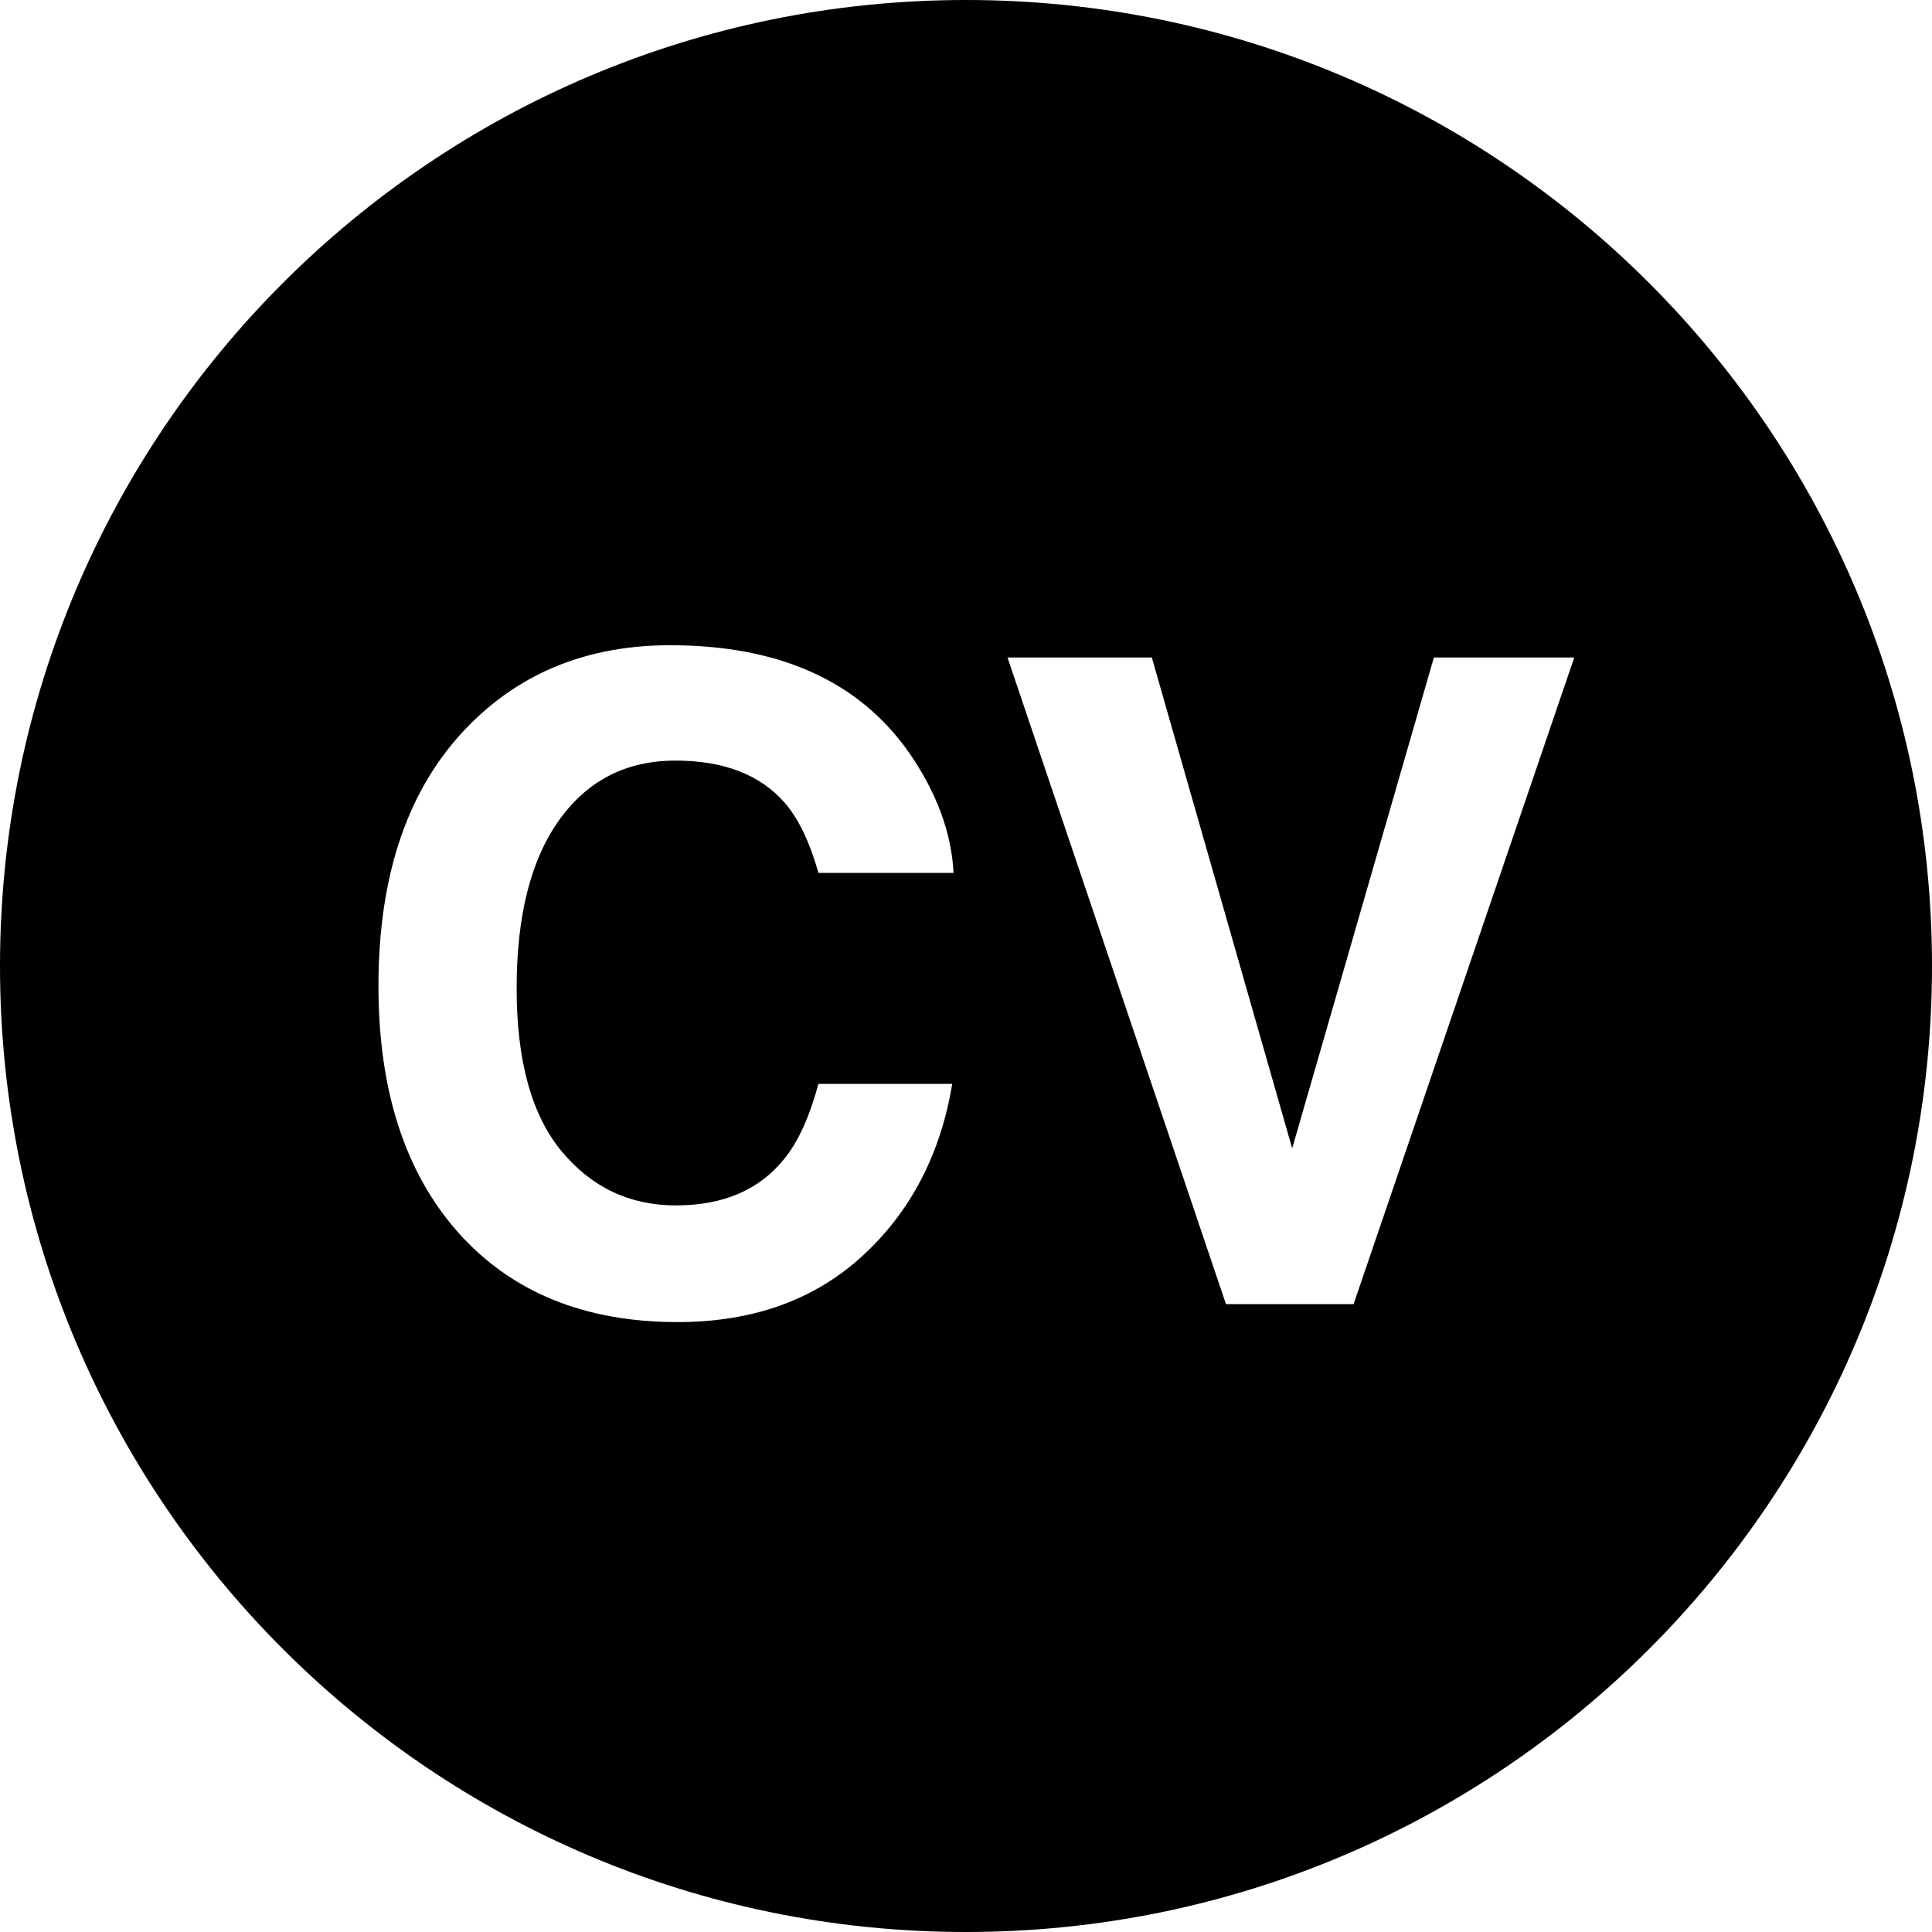
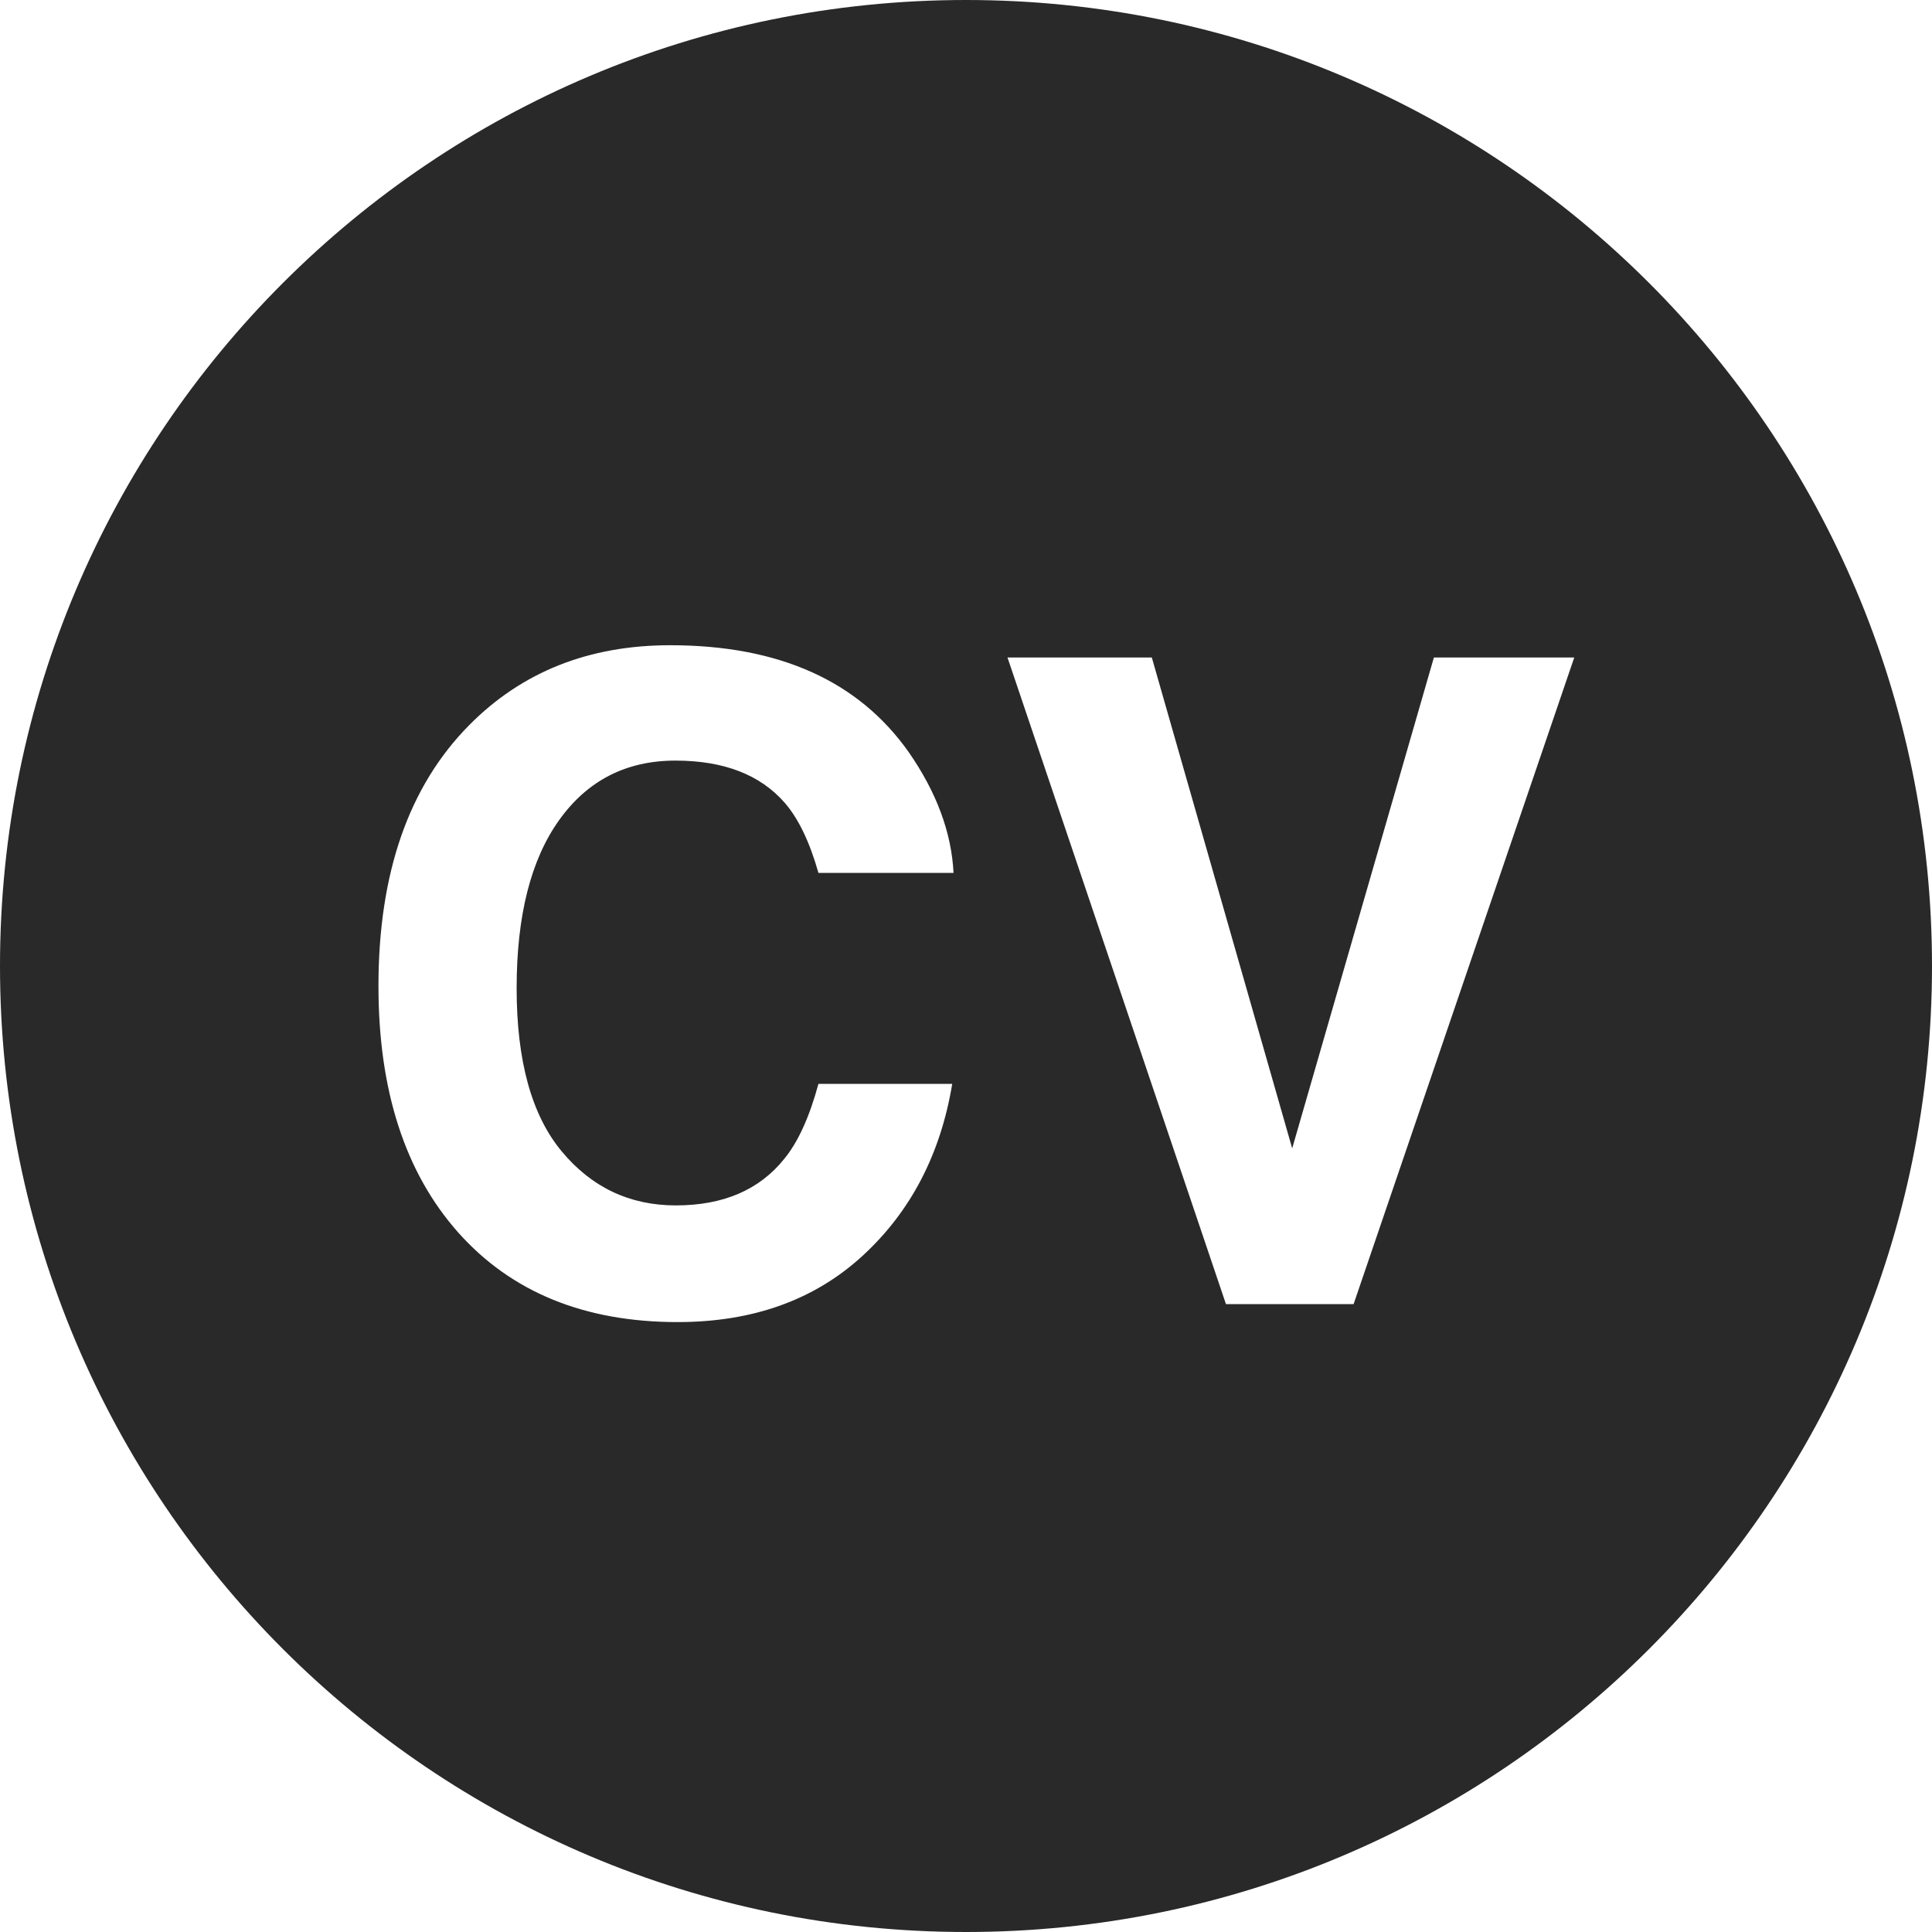
<svg xmlns="http://www.w3.org/2000/svg" width="200px" height="200px" viewBox="0 0 200 200" version="1.1">
  <g id="Page-1" stroke="none" stroke-width="1" fill="none" fill-rule="evenodd">
-     <path d="M100,200 C44.772,200 0,155.228 0,100 C0,44.772 44.772,0 100,0 C155.228,0 200,44.772 200,100 C200,155.228 155.228,200 100,200 Z M39.178,102.078 C39.178,112.885 41.933,121.392 47.442,127.598 C52.952,133.774 60.52,136.862 70.147,136.862 C77.928,136.862 84.308,134.576 89.288,130.005 C94.268,125.434 97.363,119.5 98.574,112.204 L84.724,112.204 C83.786,115.655 82.605,118.244 81.182,119.969 C78.609,123.178 74.87,124.783 69.966,124.783 C65.183,124.783 61.24,122.913 58.136,119.175 C55.033,115.436 53.482,109.813 53.482,102.305 C53.482,94.797 54.95,88.992 57.887,84.89 C60.823,80.788 64.834,78.737 69.92,78.737 C74.916,78.737 78.685,80.19 81.228,83.096 C82.65,84.731 83.816,87.153 84.724,90.362 L98.71,90.362 C98.499,86.184 96.955,82.022 94.079,77.874 C88.872,70.487 80.637,66.794 69.375,66.794 C60.959,66.794 54.027,69.549 48.578,75.059 C42.311,81.386 39.178,90.392 39.178,102.078 Z M148.435,68.065 L133.767,118.879 L119.236,68.065 L104.296,68.065 L126.91,135 L140.125,135 L162.966,68.065 L148.435,68.065 Z" id="Combined-Shape" fill="#000000" />
+     <path d="M100,200 C44.772,200 0,155.228 0,100 C0,44.772 44.772,0 100,0 C155.228,0 200,44.772 200,100 C200,155.228 155.228,200 100,200 Z M39.178,102.078 C39.178,112.885 41.933,121.392 47.442,127.598 C52.952,133.774 60.52,136.862 70.147,136.862 C77.928,136.862 84.308,134.576 89.288,130.005 C94.268,125.434 97.363,119.5 98.574,112.204 L84.724,112.204 C83.786,115.655 82.605,118.244 81.182,119.969 C78.609,123.178 74.87,124.783 69.966,124.783 C65.183,124.783 61.24,122.913 58.136,119.175 C55.033,115.436 53.482,109.813 53.482,102.305 C53.482,94.797 54.95,88.992 57.887,84.89 C60.823,80.788 64.834,78.737 69.92,78.737 C74.916,78.737 78.685,80.19 81.228,83.096 C82.65,84.731 83.816,87.153 84.724,90.362 L98.71,90.362 C98.499,86.184 96.955,82.022 94.079,77.874 C88.872,70.487 80.637,66.794 69.375,66.794 C60.959,66.794 54.027,69.549 48.578,75.059 C42.311,81.386 39.178,90.392 39.178,102.078 Z M148.435,68.065 L133.767,118.879 L119.236,68.065 L104.296,68.065 L126.91,135 L140.125,135 L162.966,68.065 L148.435,68.065 Z" id="Combined-Shape" fill="#282928" />
  </g>
</svg>
